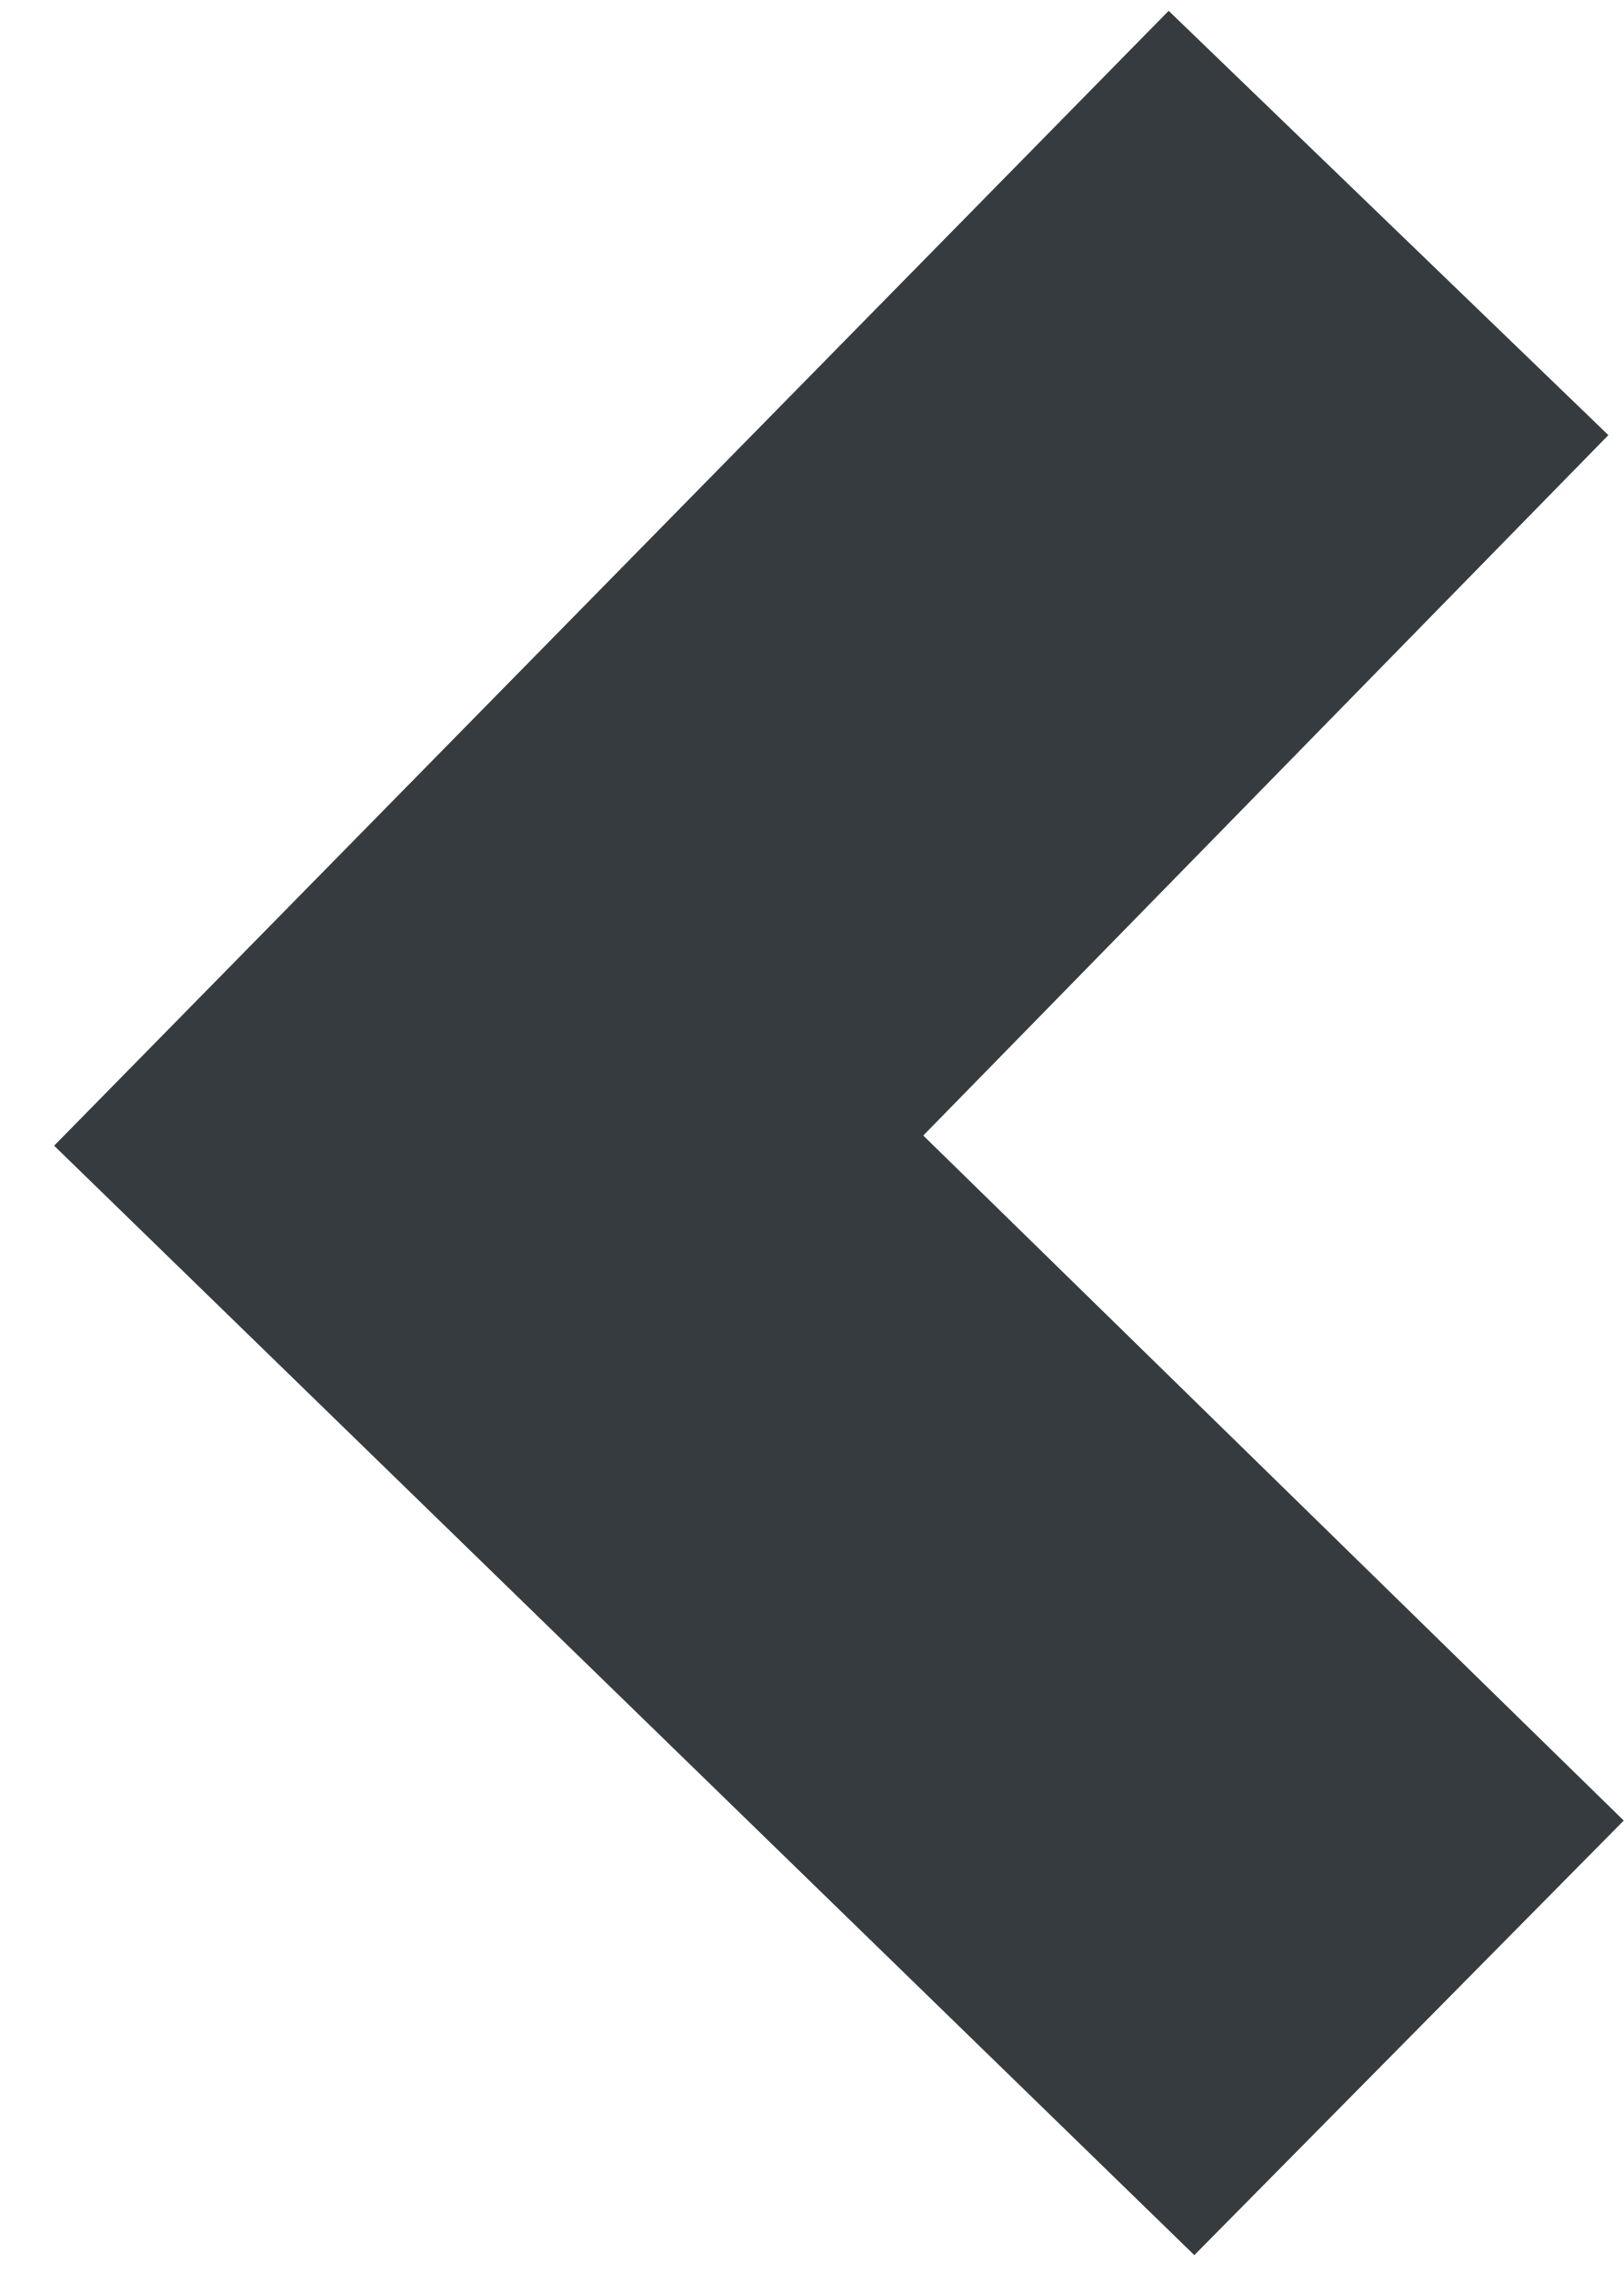
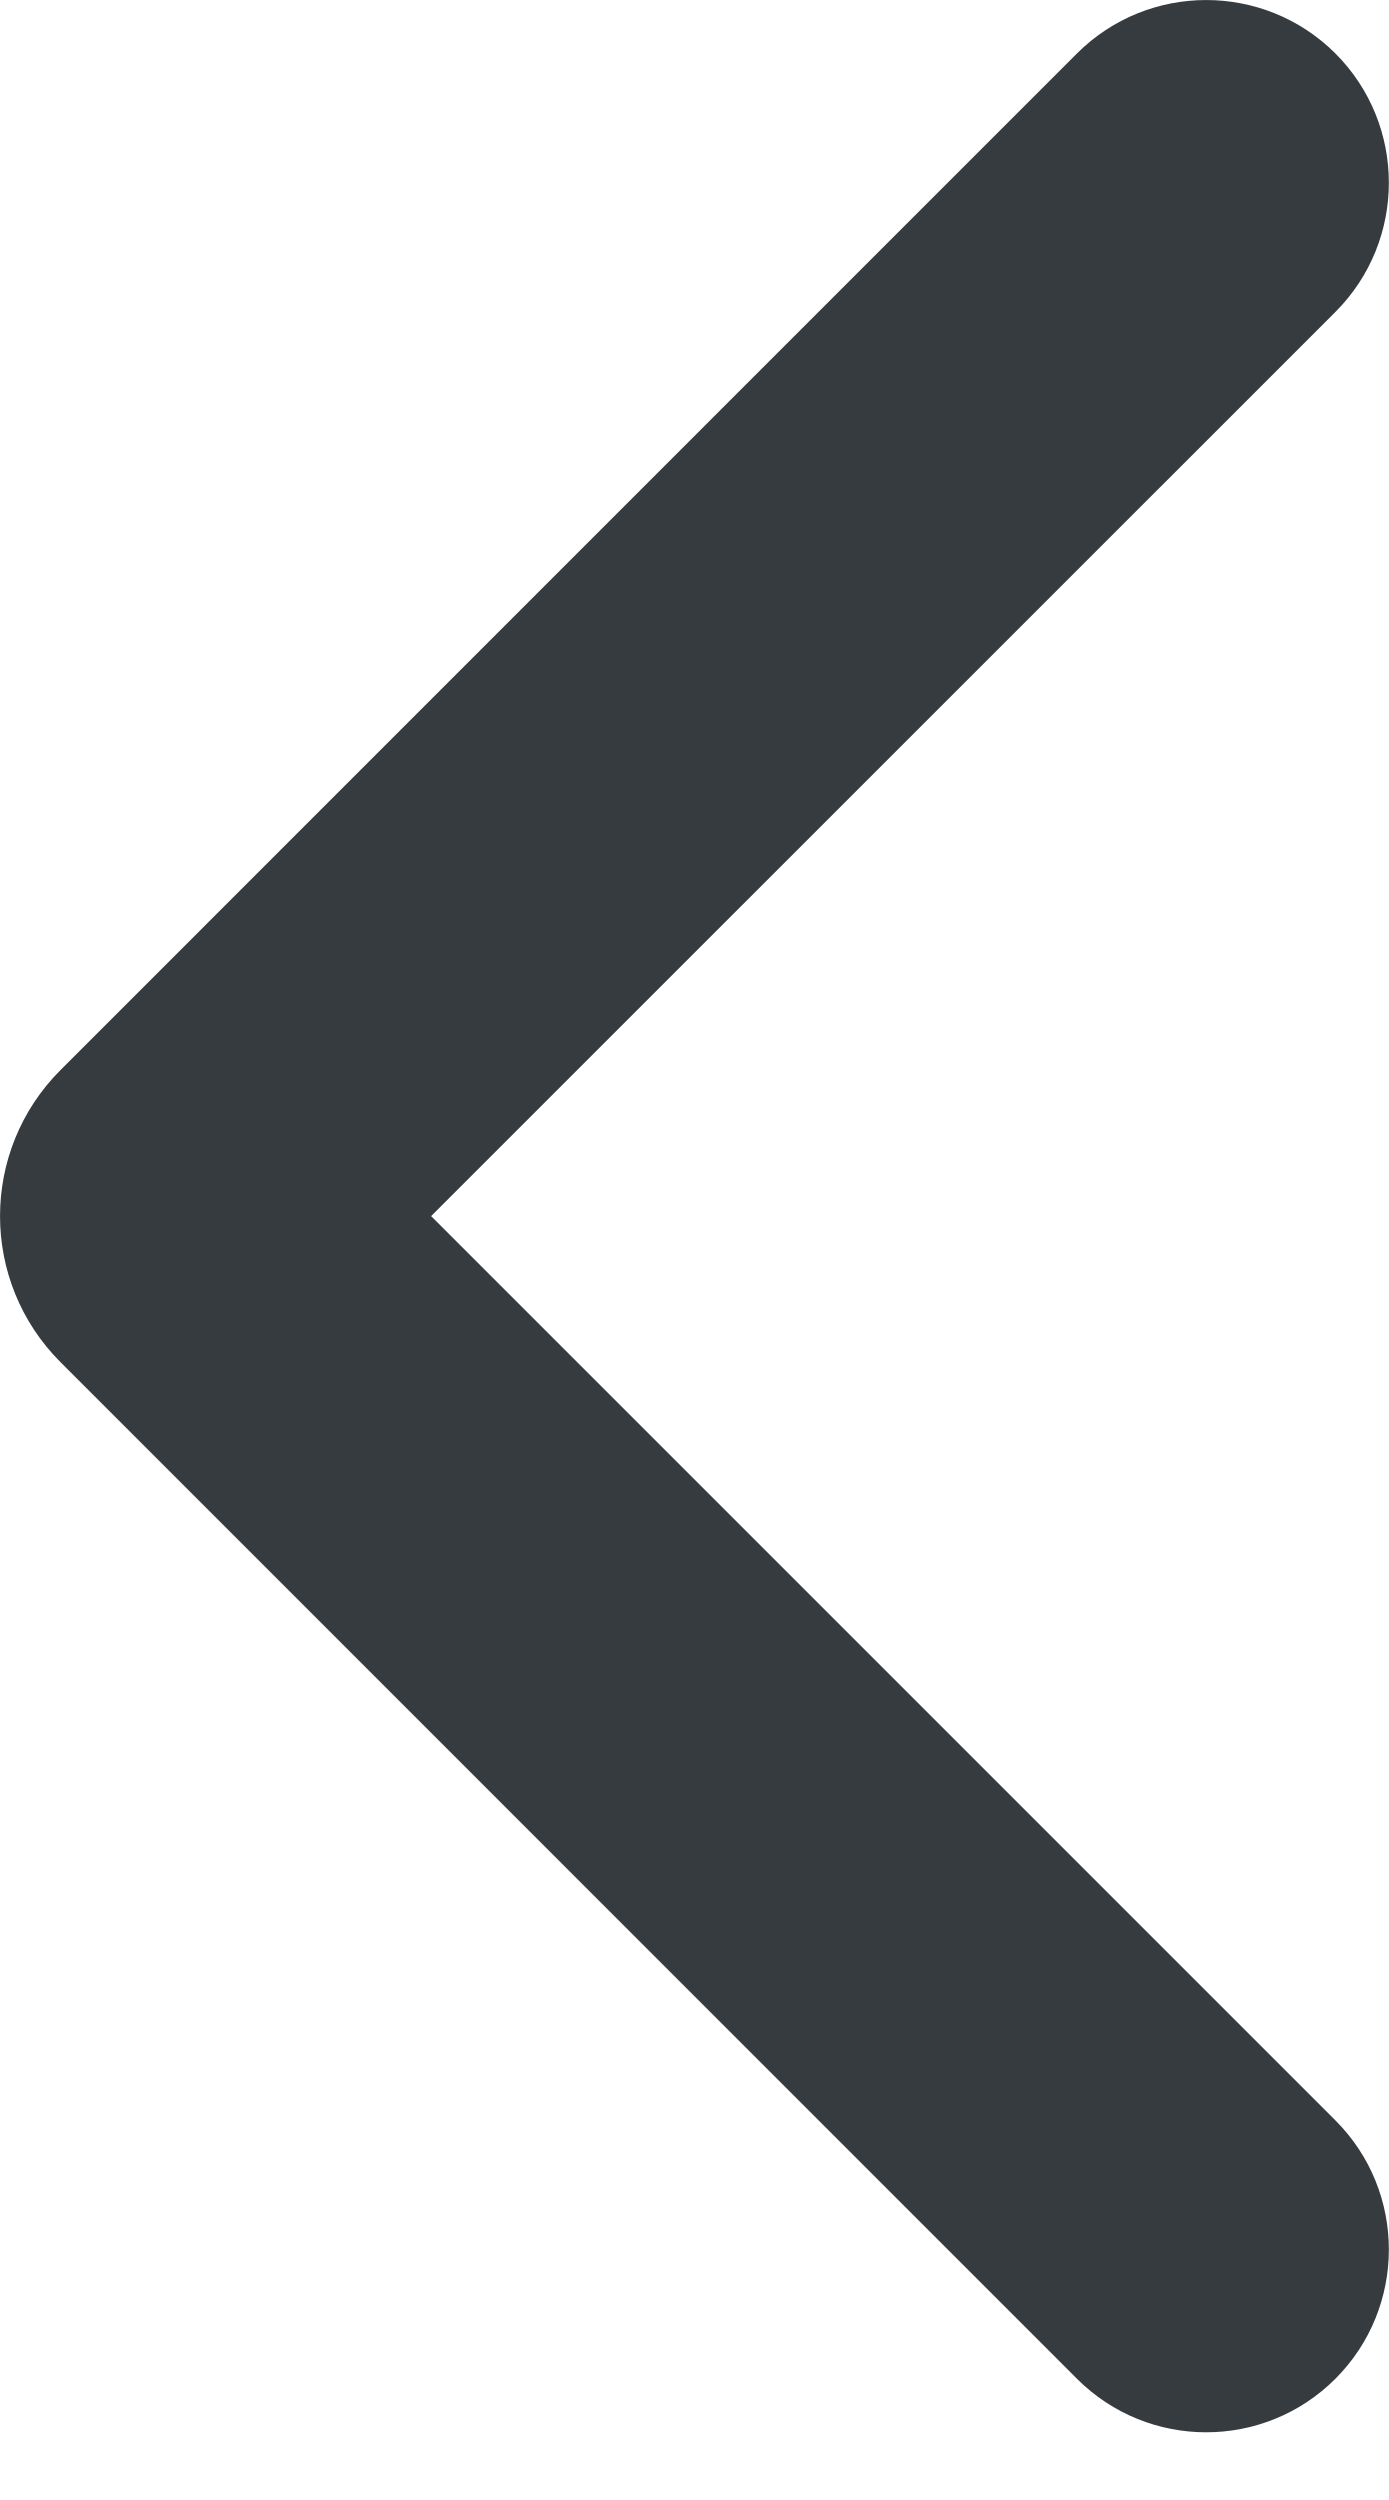
- <svg xmlns="http://www.w3.org/2000/svg" width="15px" height="21px" viewBox="0 0 15 21" version="1.1">
+ <svg xmlns="http://www.w3.org/2000/svg" width="10px" height="18px" viewBox="0 0 10 18" version="1.1">
  <defs />
  <g id="Page-1" stroke="none" stroke-width="1" fill="none" fill-rule="evenodd">
-     <g id="mobile" transform="translate(-42, -557)" fill-rule="nonzero" fill="#353B3F">
-       <polygon id="Shape" points="50.529 567.491 56.858 561.02 52.796 557.1 42.5 567.585 53.033 577.835 57 573.82" />
+     <g id="mobile" transform="translate(-67, -558)" fill-rule="nonzero" fill="#353B3F">
+       <path d="M76.615,573.267 C77.128,573.78 77.128,574.613 76.615,575.127 C76.101,575.641 75.268,575.641 74.754,575.127 L67.436,567.808 C66.855,567.227 66.855,566.285 67.436,565.704 L74.754,558.385 C75.268,557.872 76.101,557.872 76.615,558.385 C77.128,558.899 77.128,559.732 76.615,560.246 L70.104,566.756 L76.615,573.267 Z" id="Shape" />
    </g>
  </g>
</svg>
